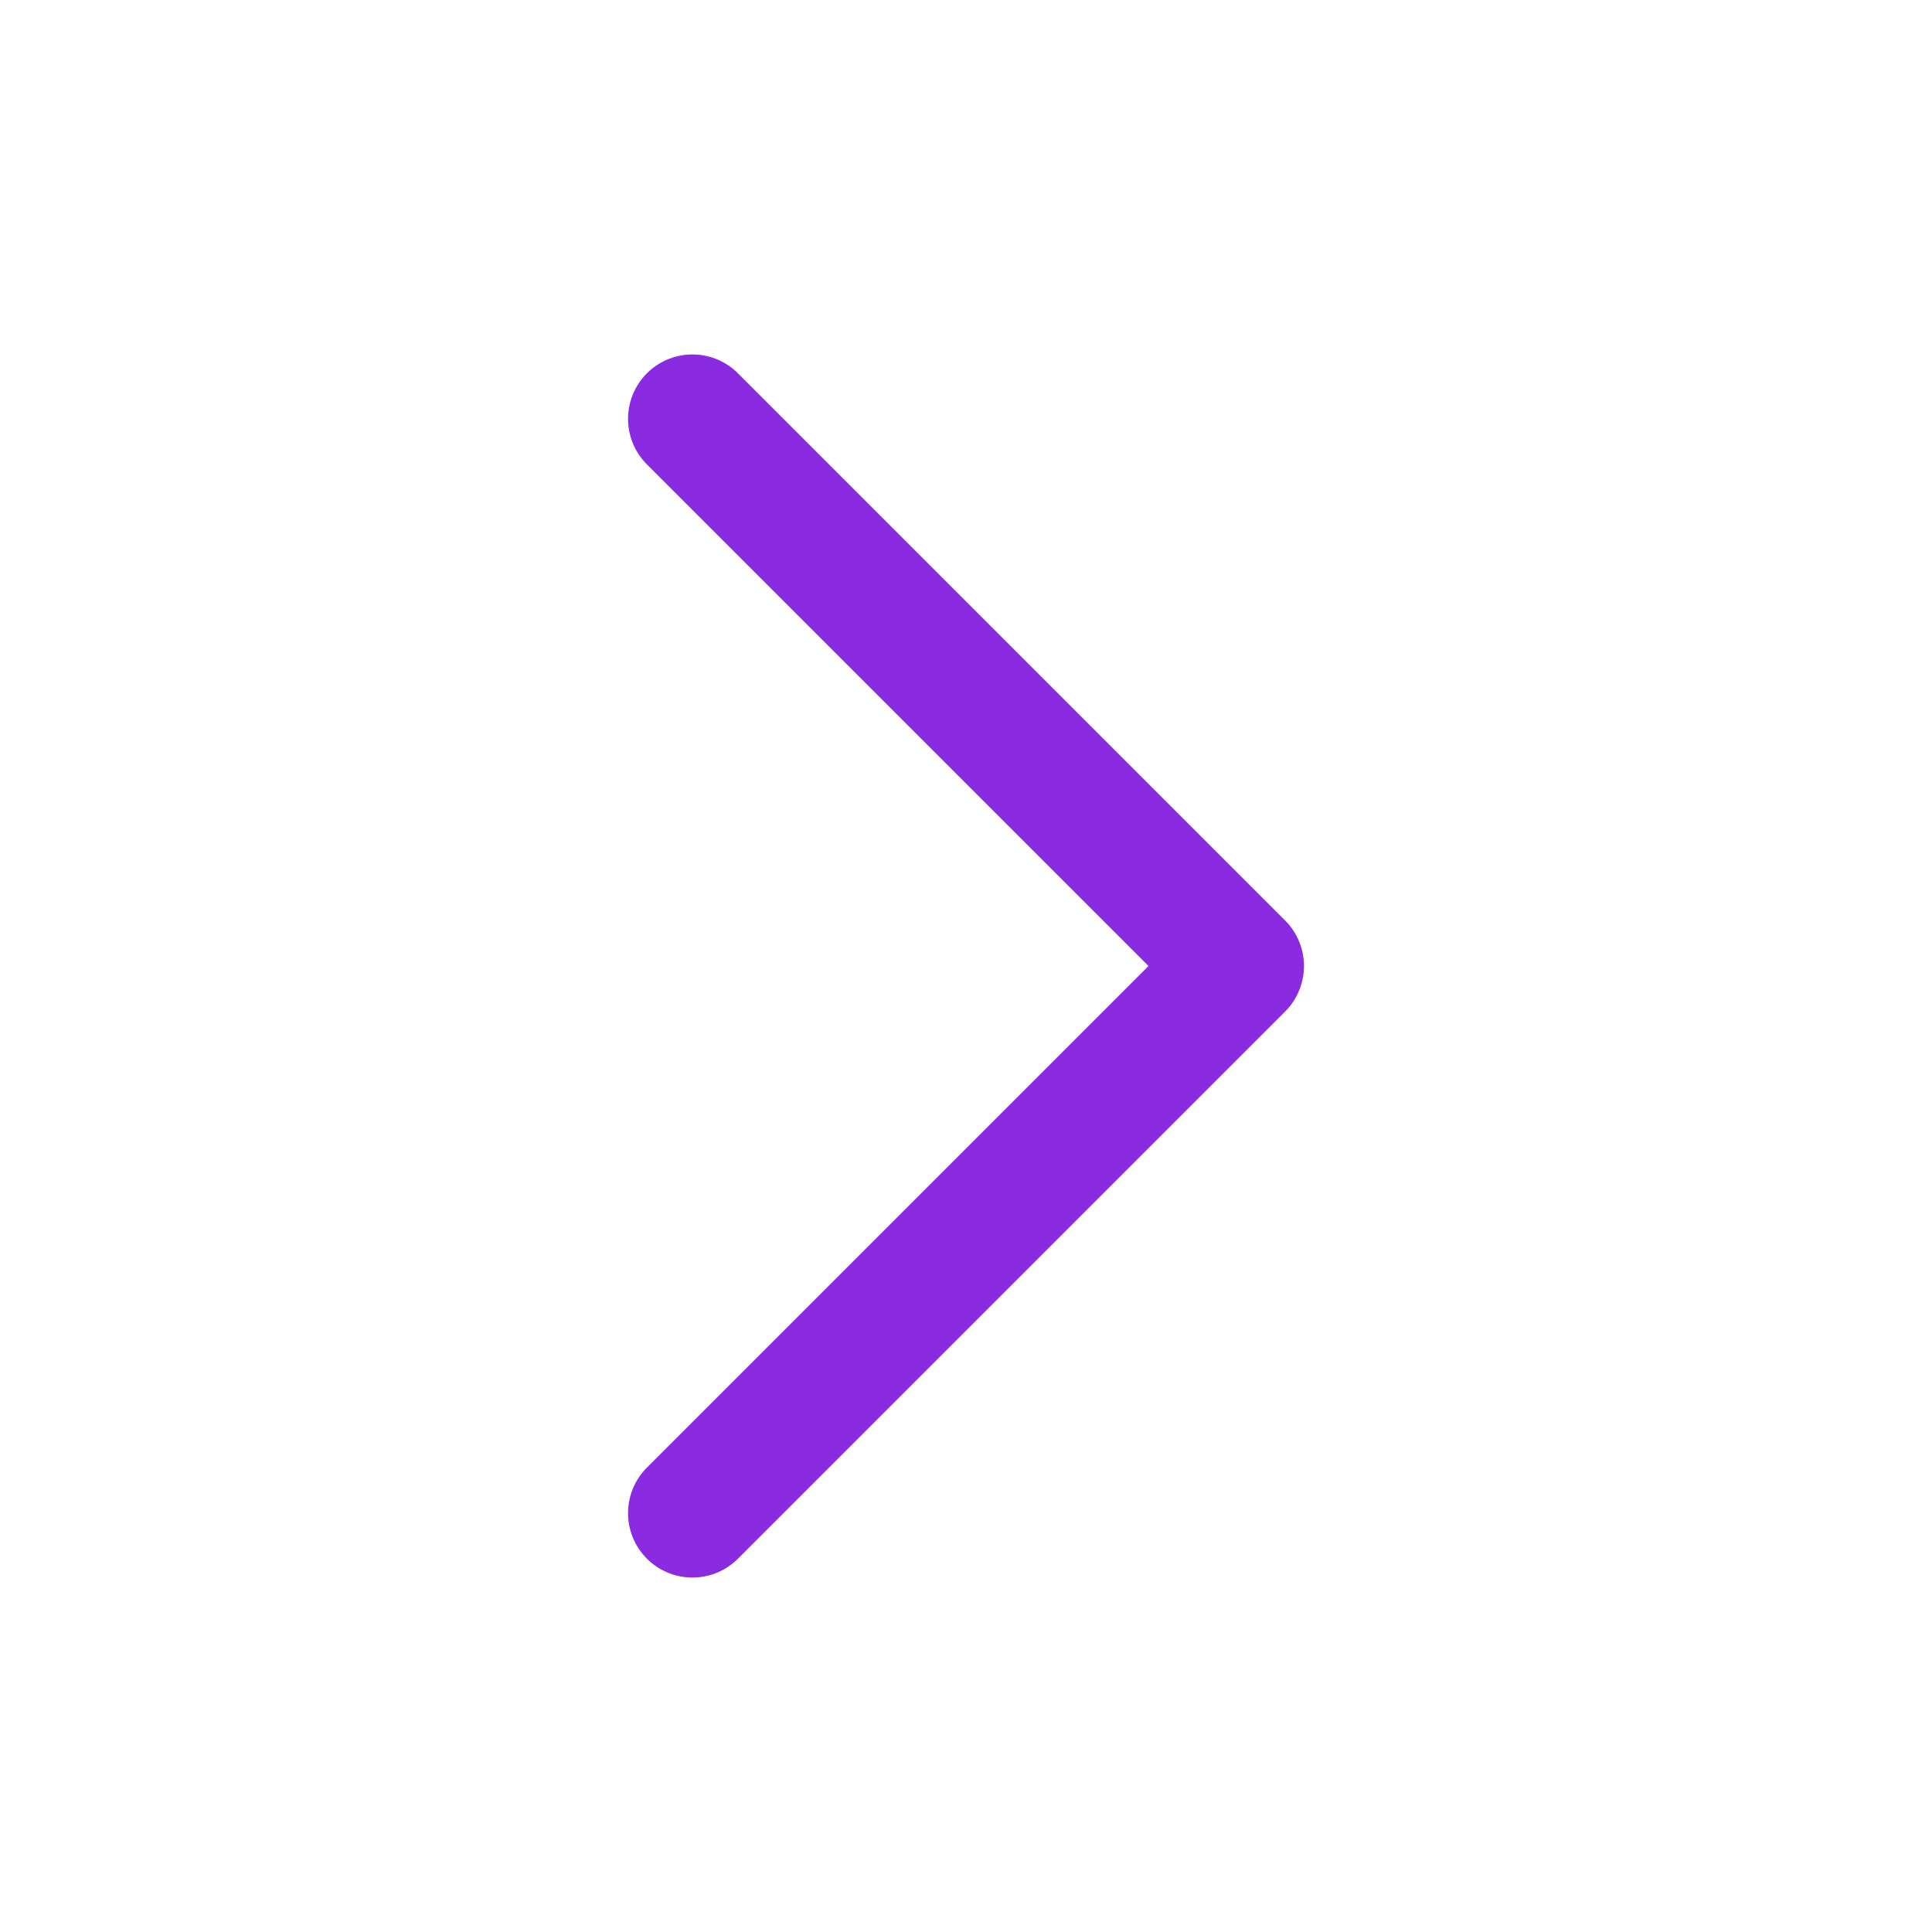
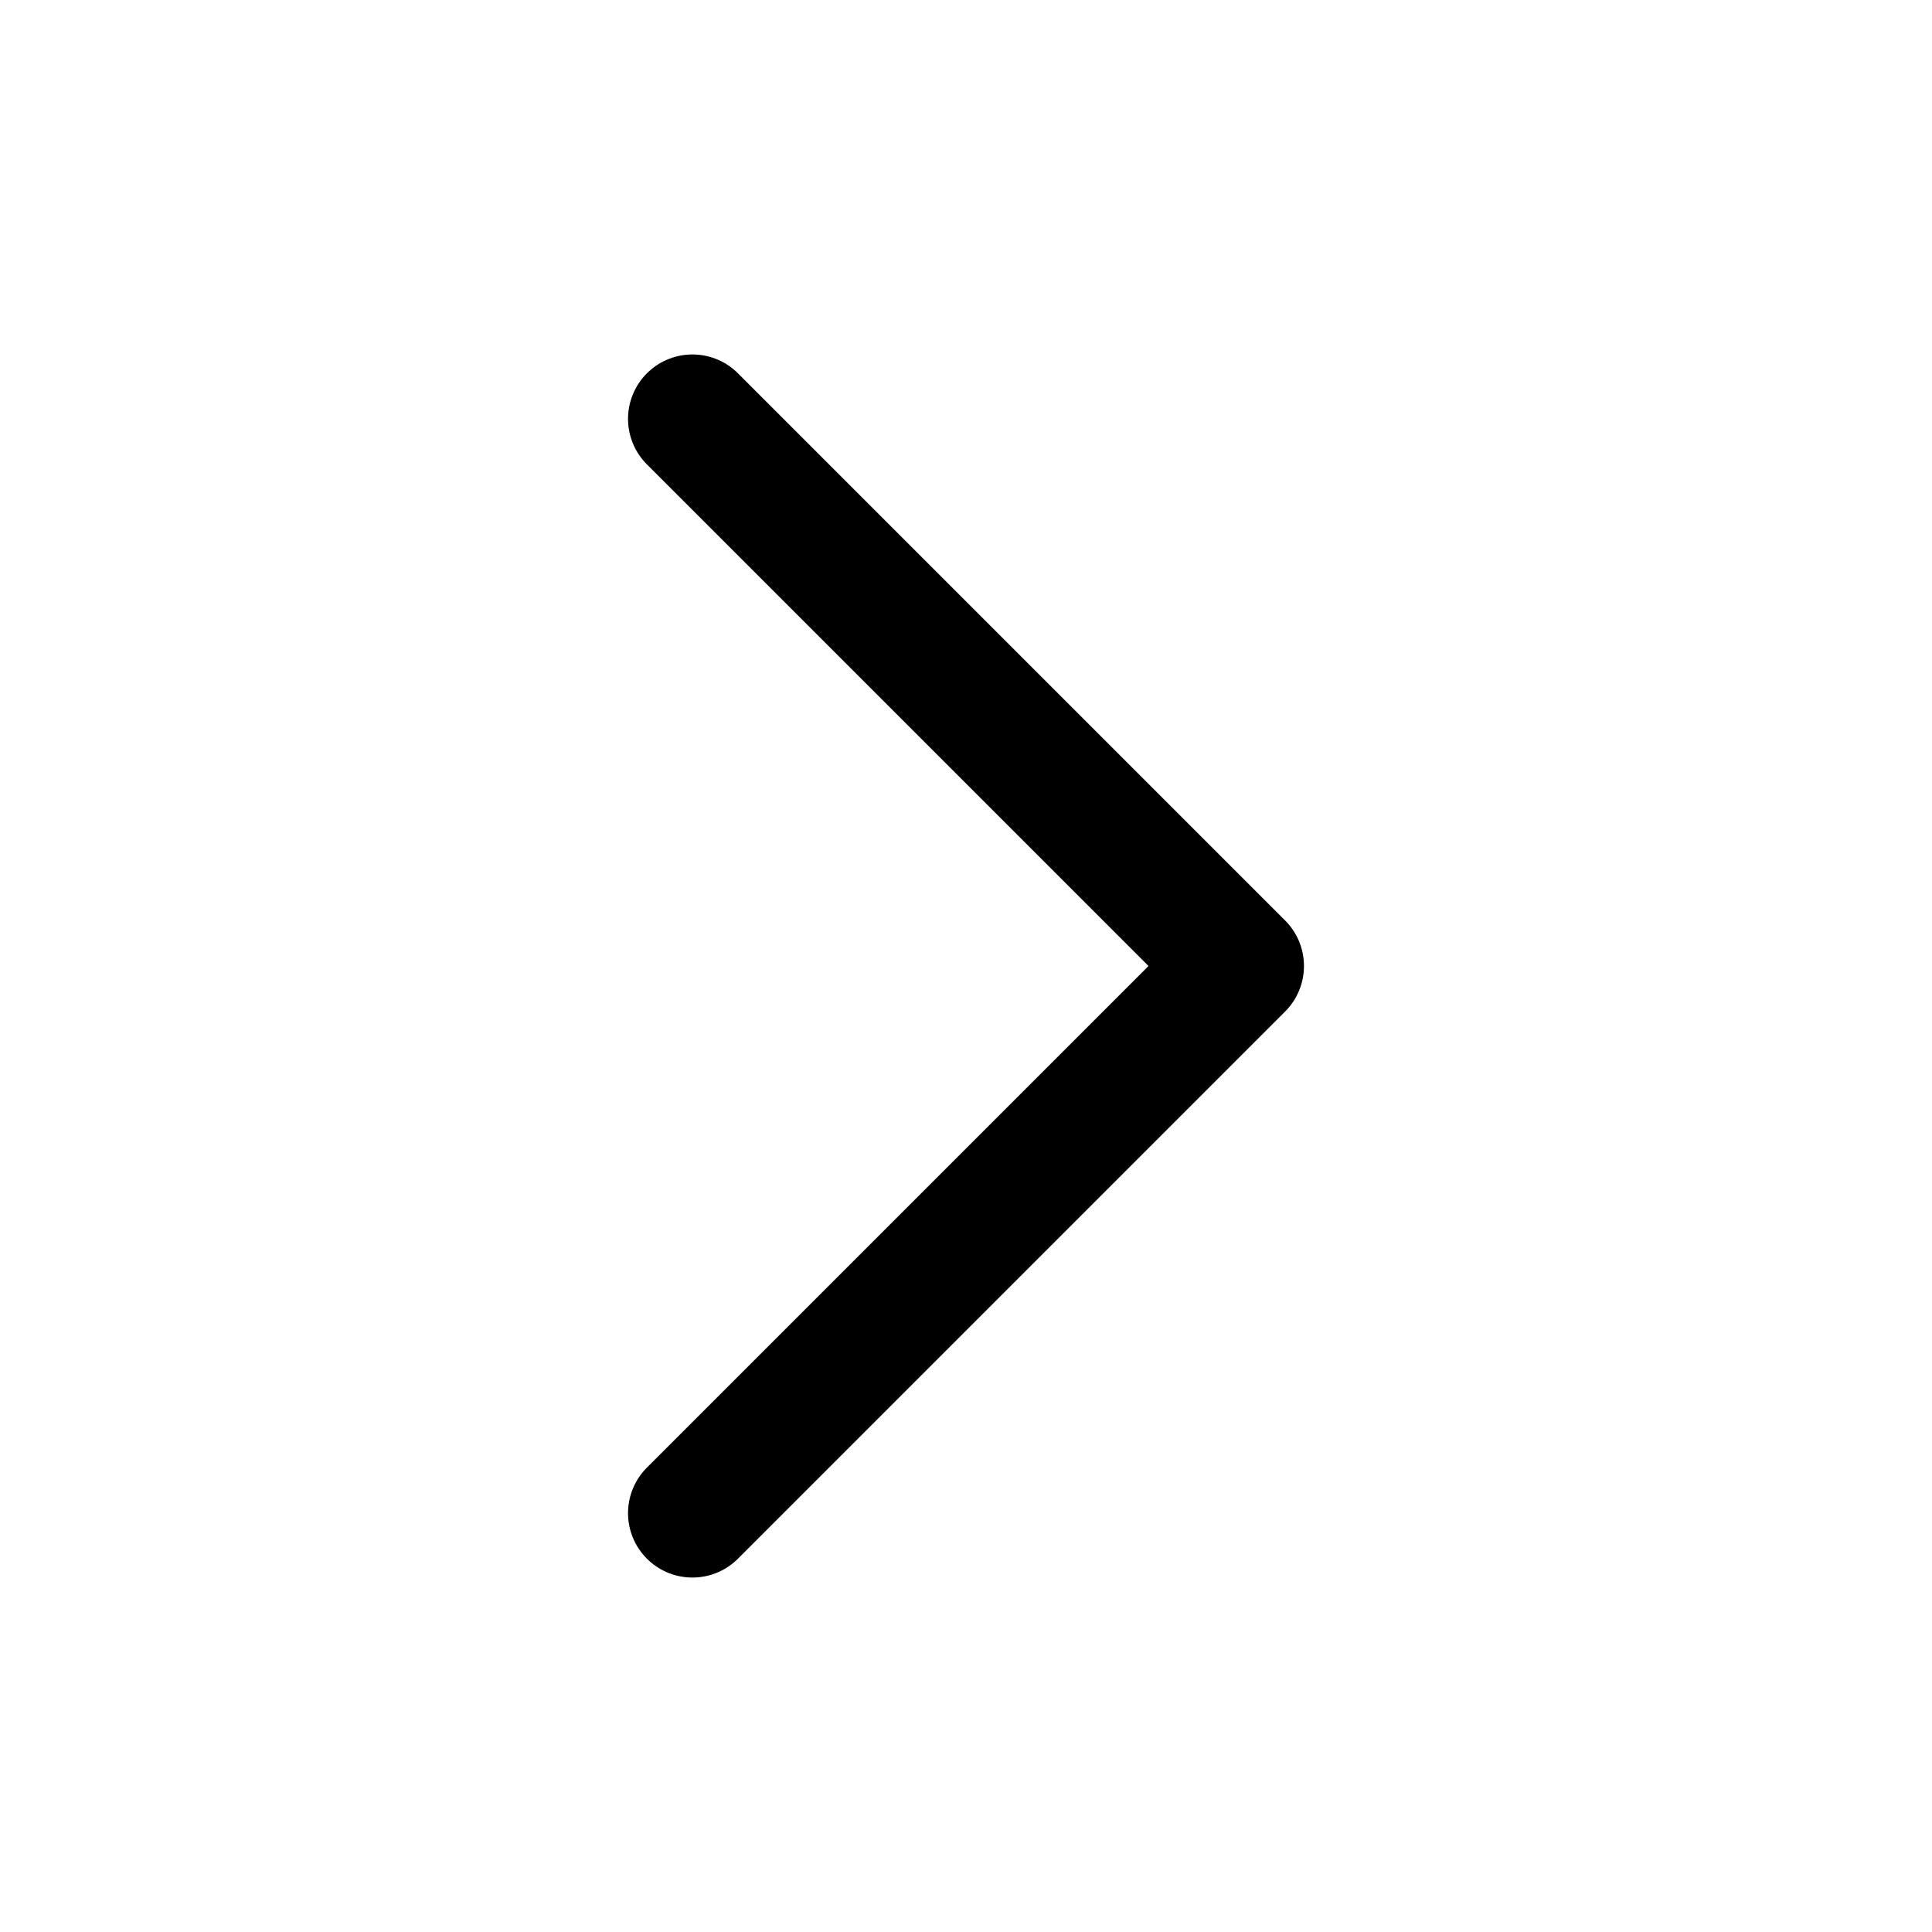
<svg xmlns="http://www.w3.org/2000/svg" width="30" height="30" viewBox="0 0 30 30" fill="none">
-   <path d="M10.752 6.504L19.248 15L10.752 23.496" stroke="#8A2BE2" stroke-width="2" stroke-linecap="round" stroke-linejoin="round" />
+   <path d="M10.752 6.504L19.248 15L10.752 23.496" stroke="currentColor" stroke-width="2" stroke-linecap="round" stroke-linejoin="round" />
</svg>
